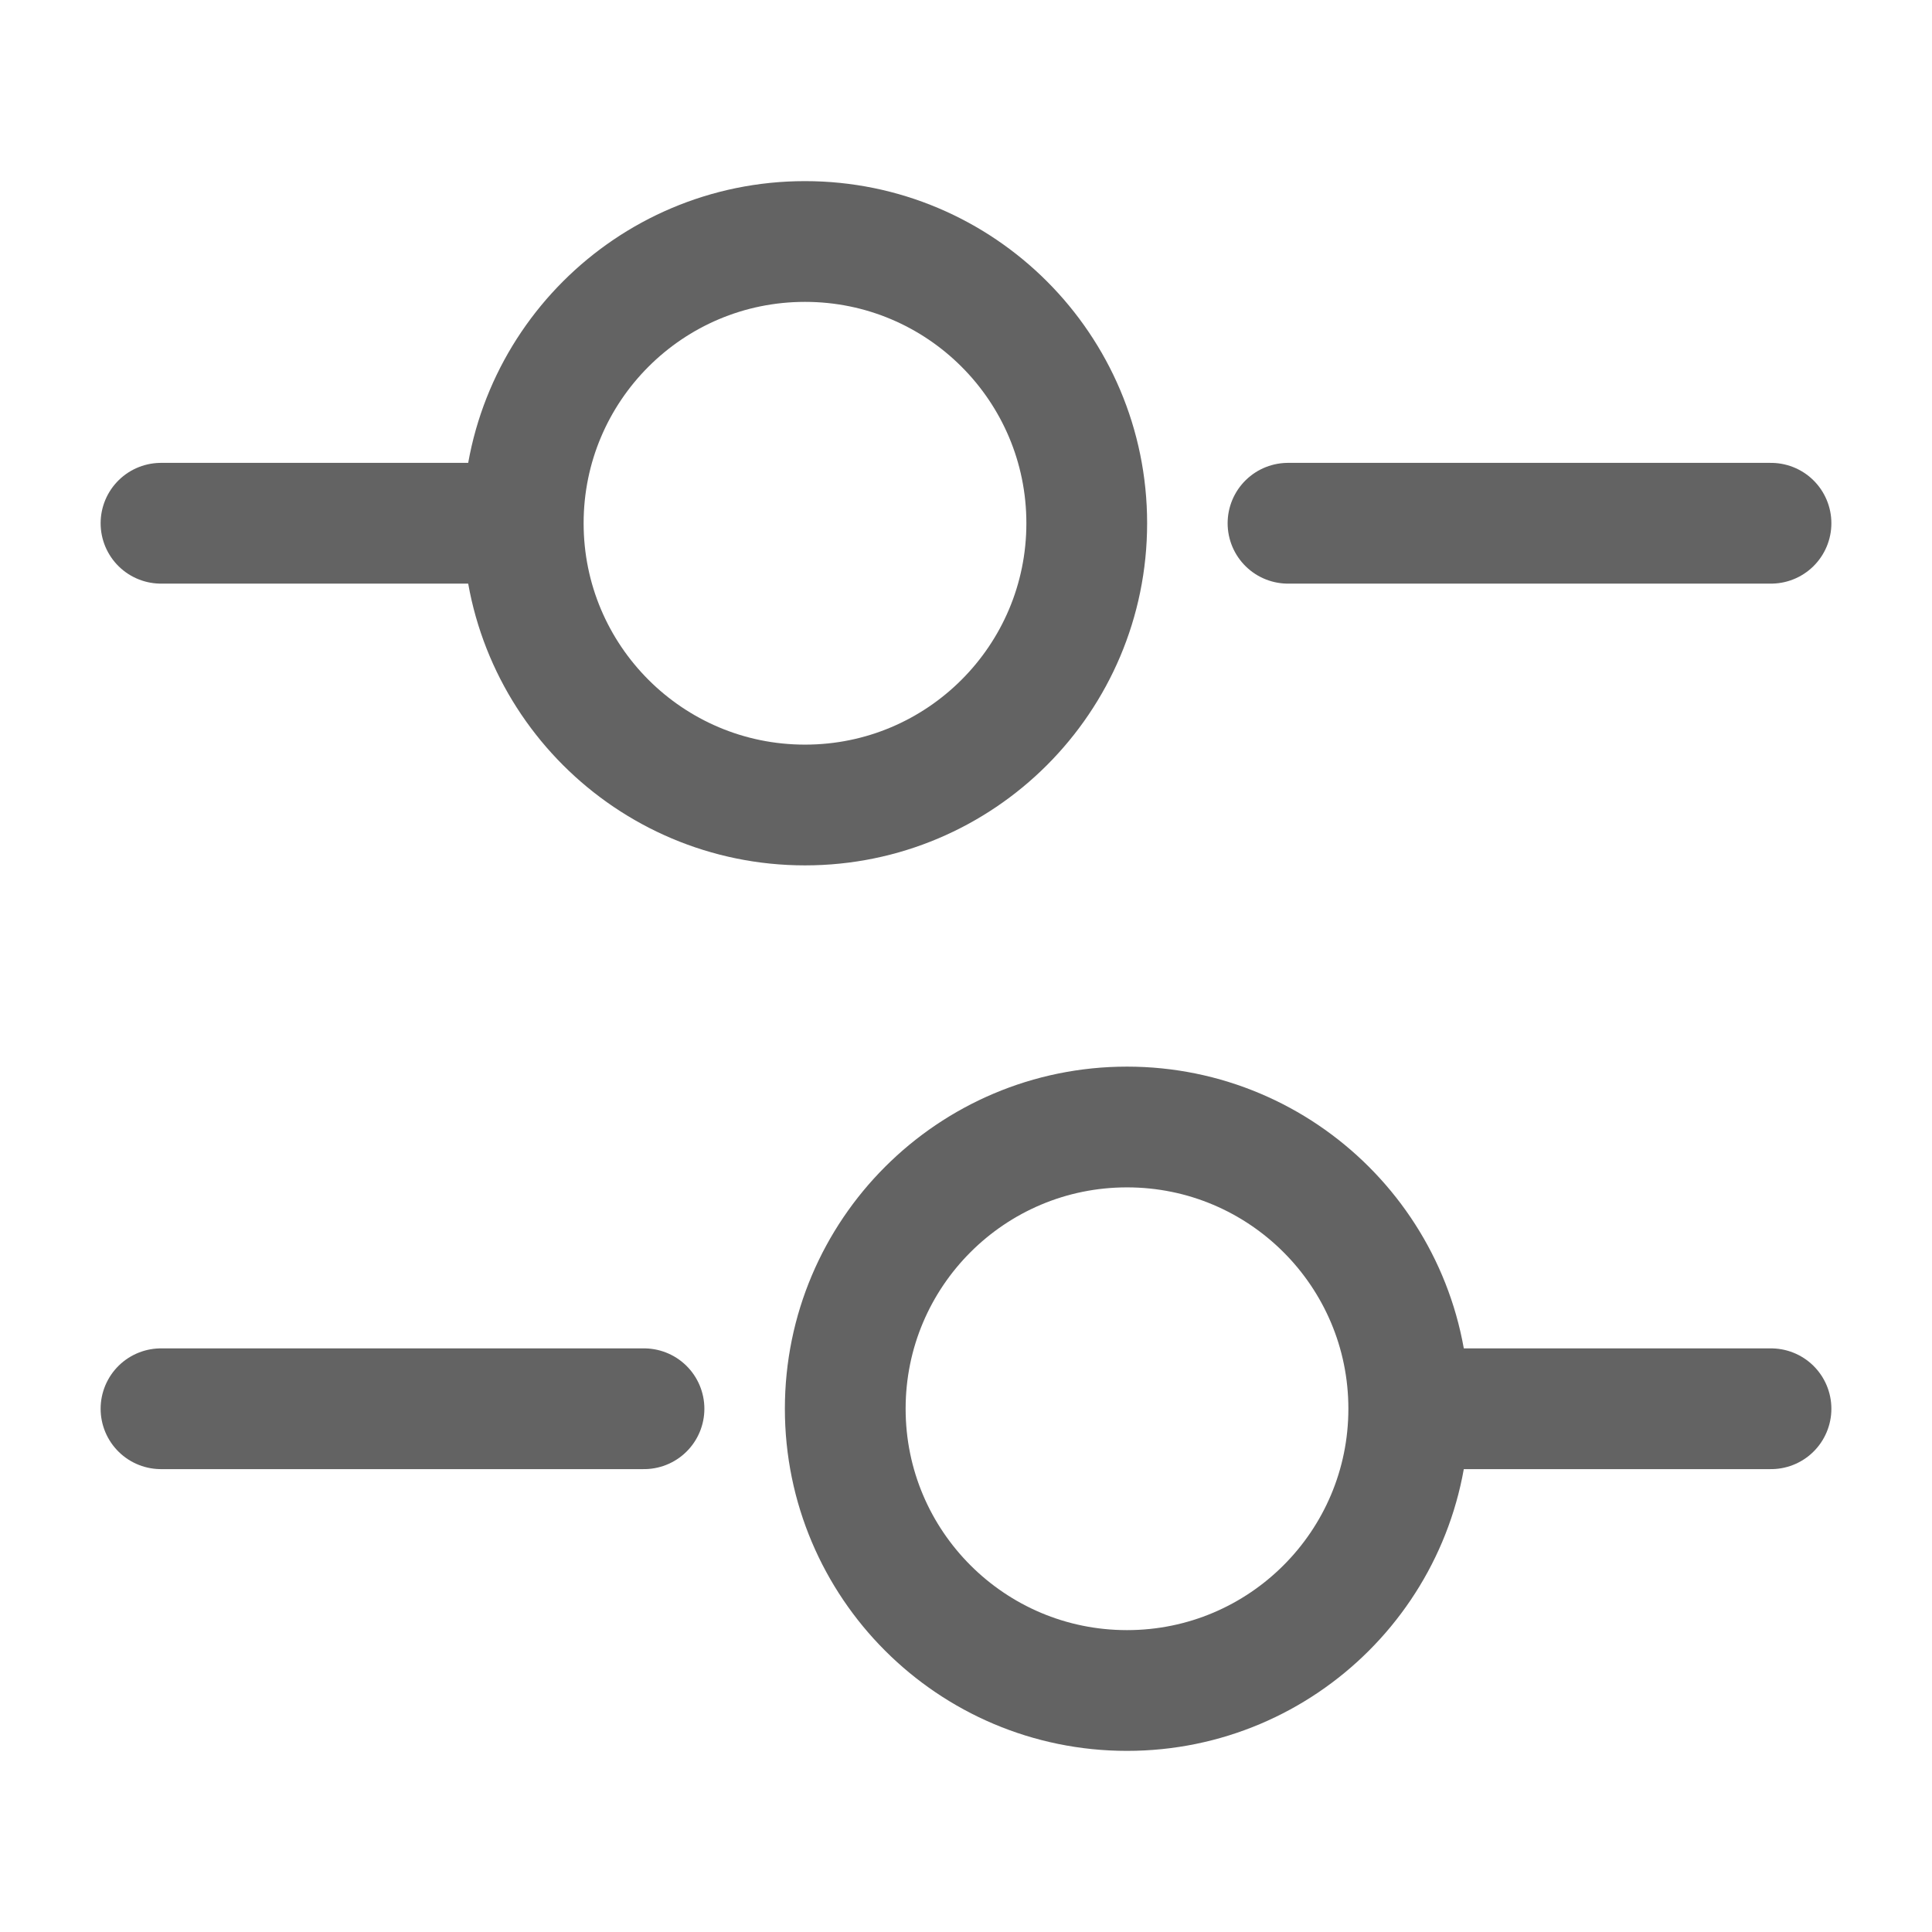
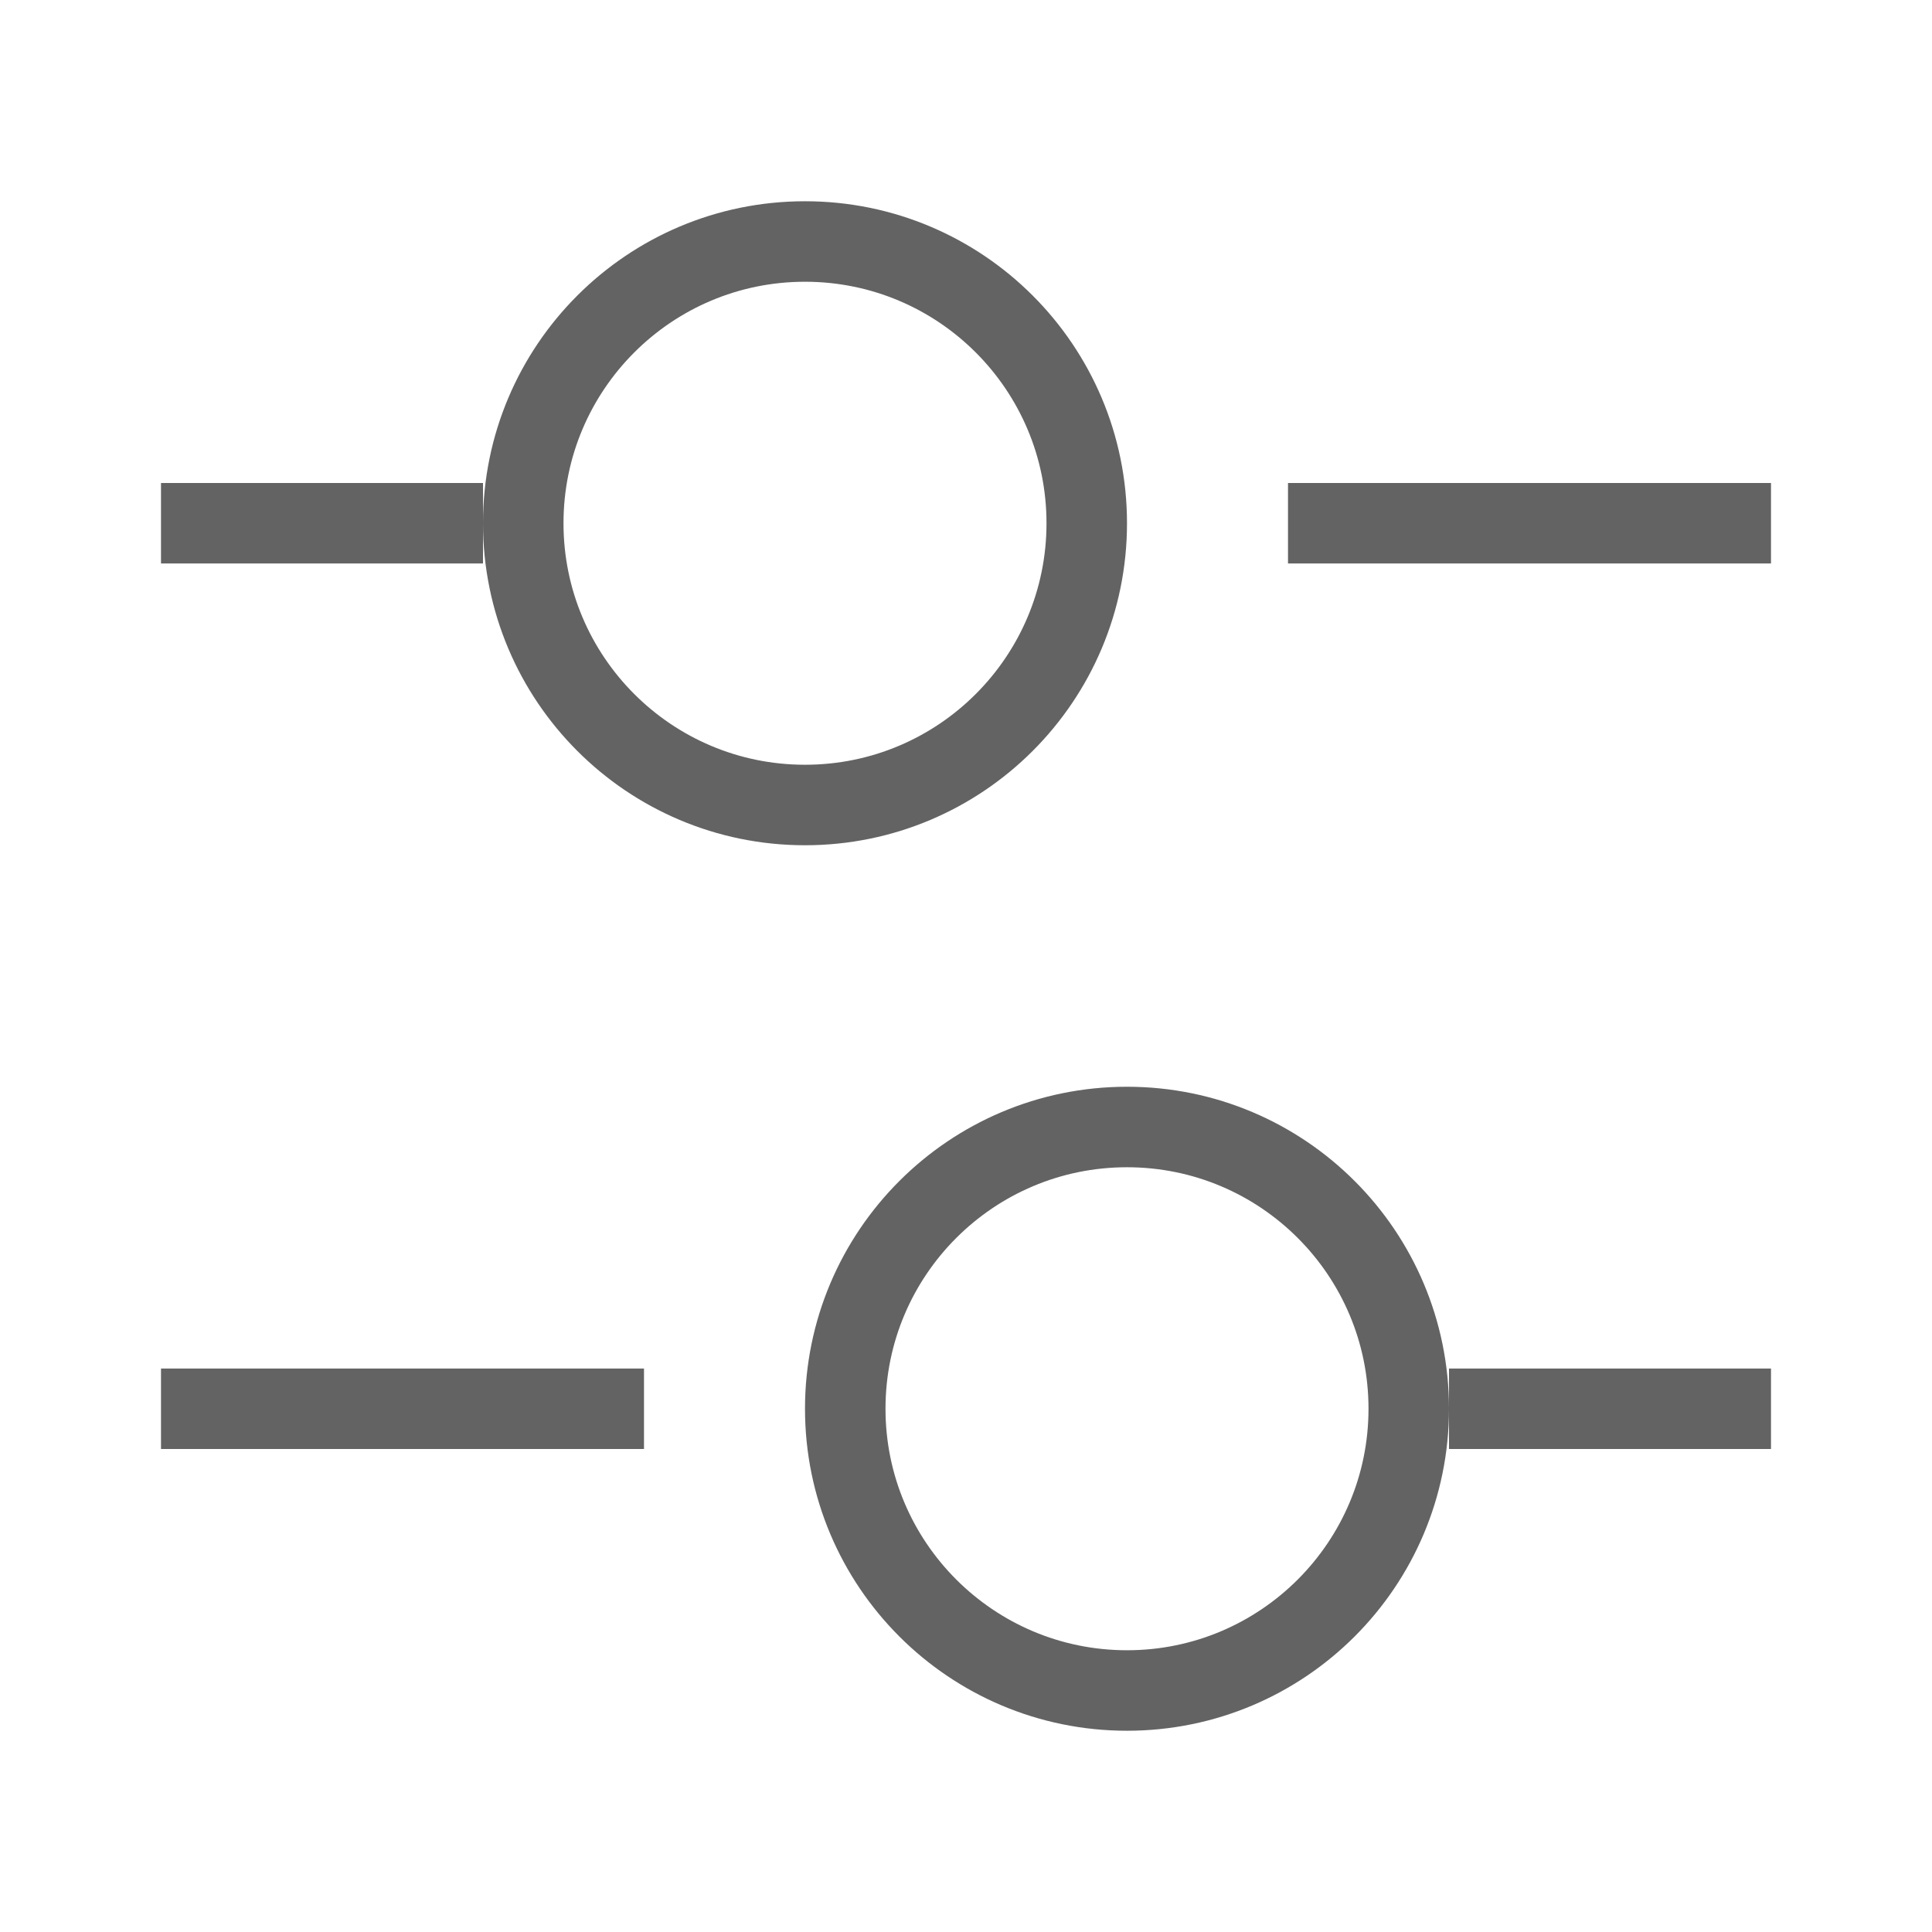
<svg xmlns="http://www.w3.org/2000/svg" width="24" height="24" viewBox="0 0 24 24" fill="none">
-   <path d="M22 6.5H16" stroke="#636363" stroke-width="1.5" stroke-linecap="round" stroke-linejoin="round" />
-   <path d="M6 6.5H2" stroke="#636363" stroke-width="1.5" stroke-linecap="round" stroke-linejoin="round" />
-   <path fill-rule="evenodd" clip-rule="evenodd" d="M10 10C8.067 10 6.5 8.433 6.5 6.5C6.5 4.567 8.067 3 10 3C11.933 3 13.5 4.567 13.5 6.5C13.5 8.433 11.933 10 10 10Z" stroke="#636363" stroke-width="1.5" stroke-linecap="round" stroke-linejoin="round" />
-   <path d="M22 17.5H18" stroke="#636363" stroke-width="1.5" stroke-linecap="round" stroke-linejoin="round" />
-   <path d="M8 17.5H2" stroke="#636363" stroke-width="1.5" stroke-linecap="round" stroke-linejoin="round" />
-   <path fill-rule="evenodd" clip-rule="evenodd" d="M14 21C12.067 21 10.5 19.433 10.5 17.5C10.5 15.567 12.067 14 14 14C15.933 14 17.5 15.567 17.5 17.5C17.5 19.433 15.933 21 14 21Z" stroke="#636363" stroke-width="1.5" stroke-linecap="round" stroke-linejoin="round" />
+   <path d="M22 6.5H16" stroke="#636363" strokeWidth="1.5" strokeLinecap="round" stroke-linejoin="round" />
+   <path d="M6 6.5H2" stroke="#636363" strokeWidth="1.5" strokeLinecap="round" stroke-linejoin="round" />
+   <path fillRule="evenodd" clipRule="evenodd" d="M10 10C8.067 10 6.5 8.433 6.5 6.5C6.5 4.567 8.067 3 10 3C11.933 3 13.5 4.567 13.5 6.5C13.5 8.433 11.933 10 10 10Z" stroke="#636363" strokeWidth="1.5" strokeLinecap="round" stroke-linejoin="round" />
+   <path d="M22 17.5H18" stroke="#636363" strokeWidth="1.5" strokeLinecap="round" stroke-linejoin="round" />
+   <path d="M8 17.5H2" stroke="#636363" strokeWidth="1.5" strokeLinecap="round" stroke-linejoin="round" />
+   <path fillRule="evenodd" clipRule="evenodd" d="M14 21C12.067 21 10.5 19.433 10.5 17.5C10.5 15.567 12.067 14 14 14C15.933 14 17.5 15.567 17.5 17.5C17.5 19.433 15.933 21 14 21Z" stroke="#636363" strokeWidth="1.5" strokeLinecap="round" stroke-linejoin="round" />
</svg>
